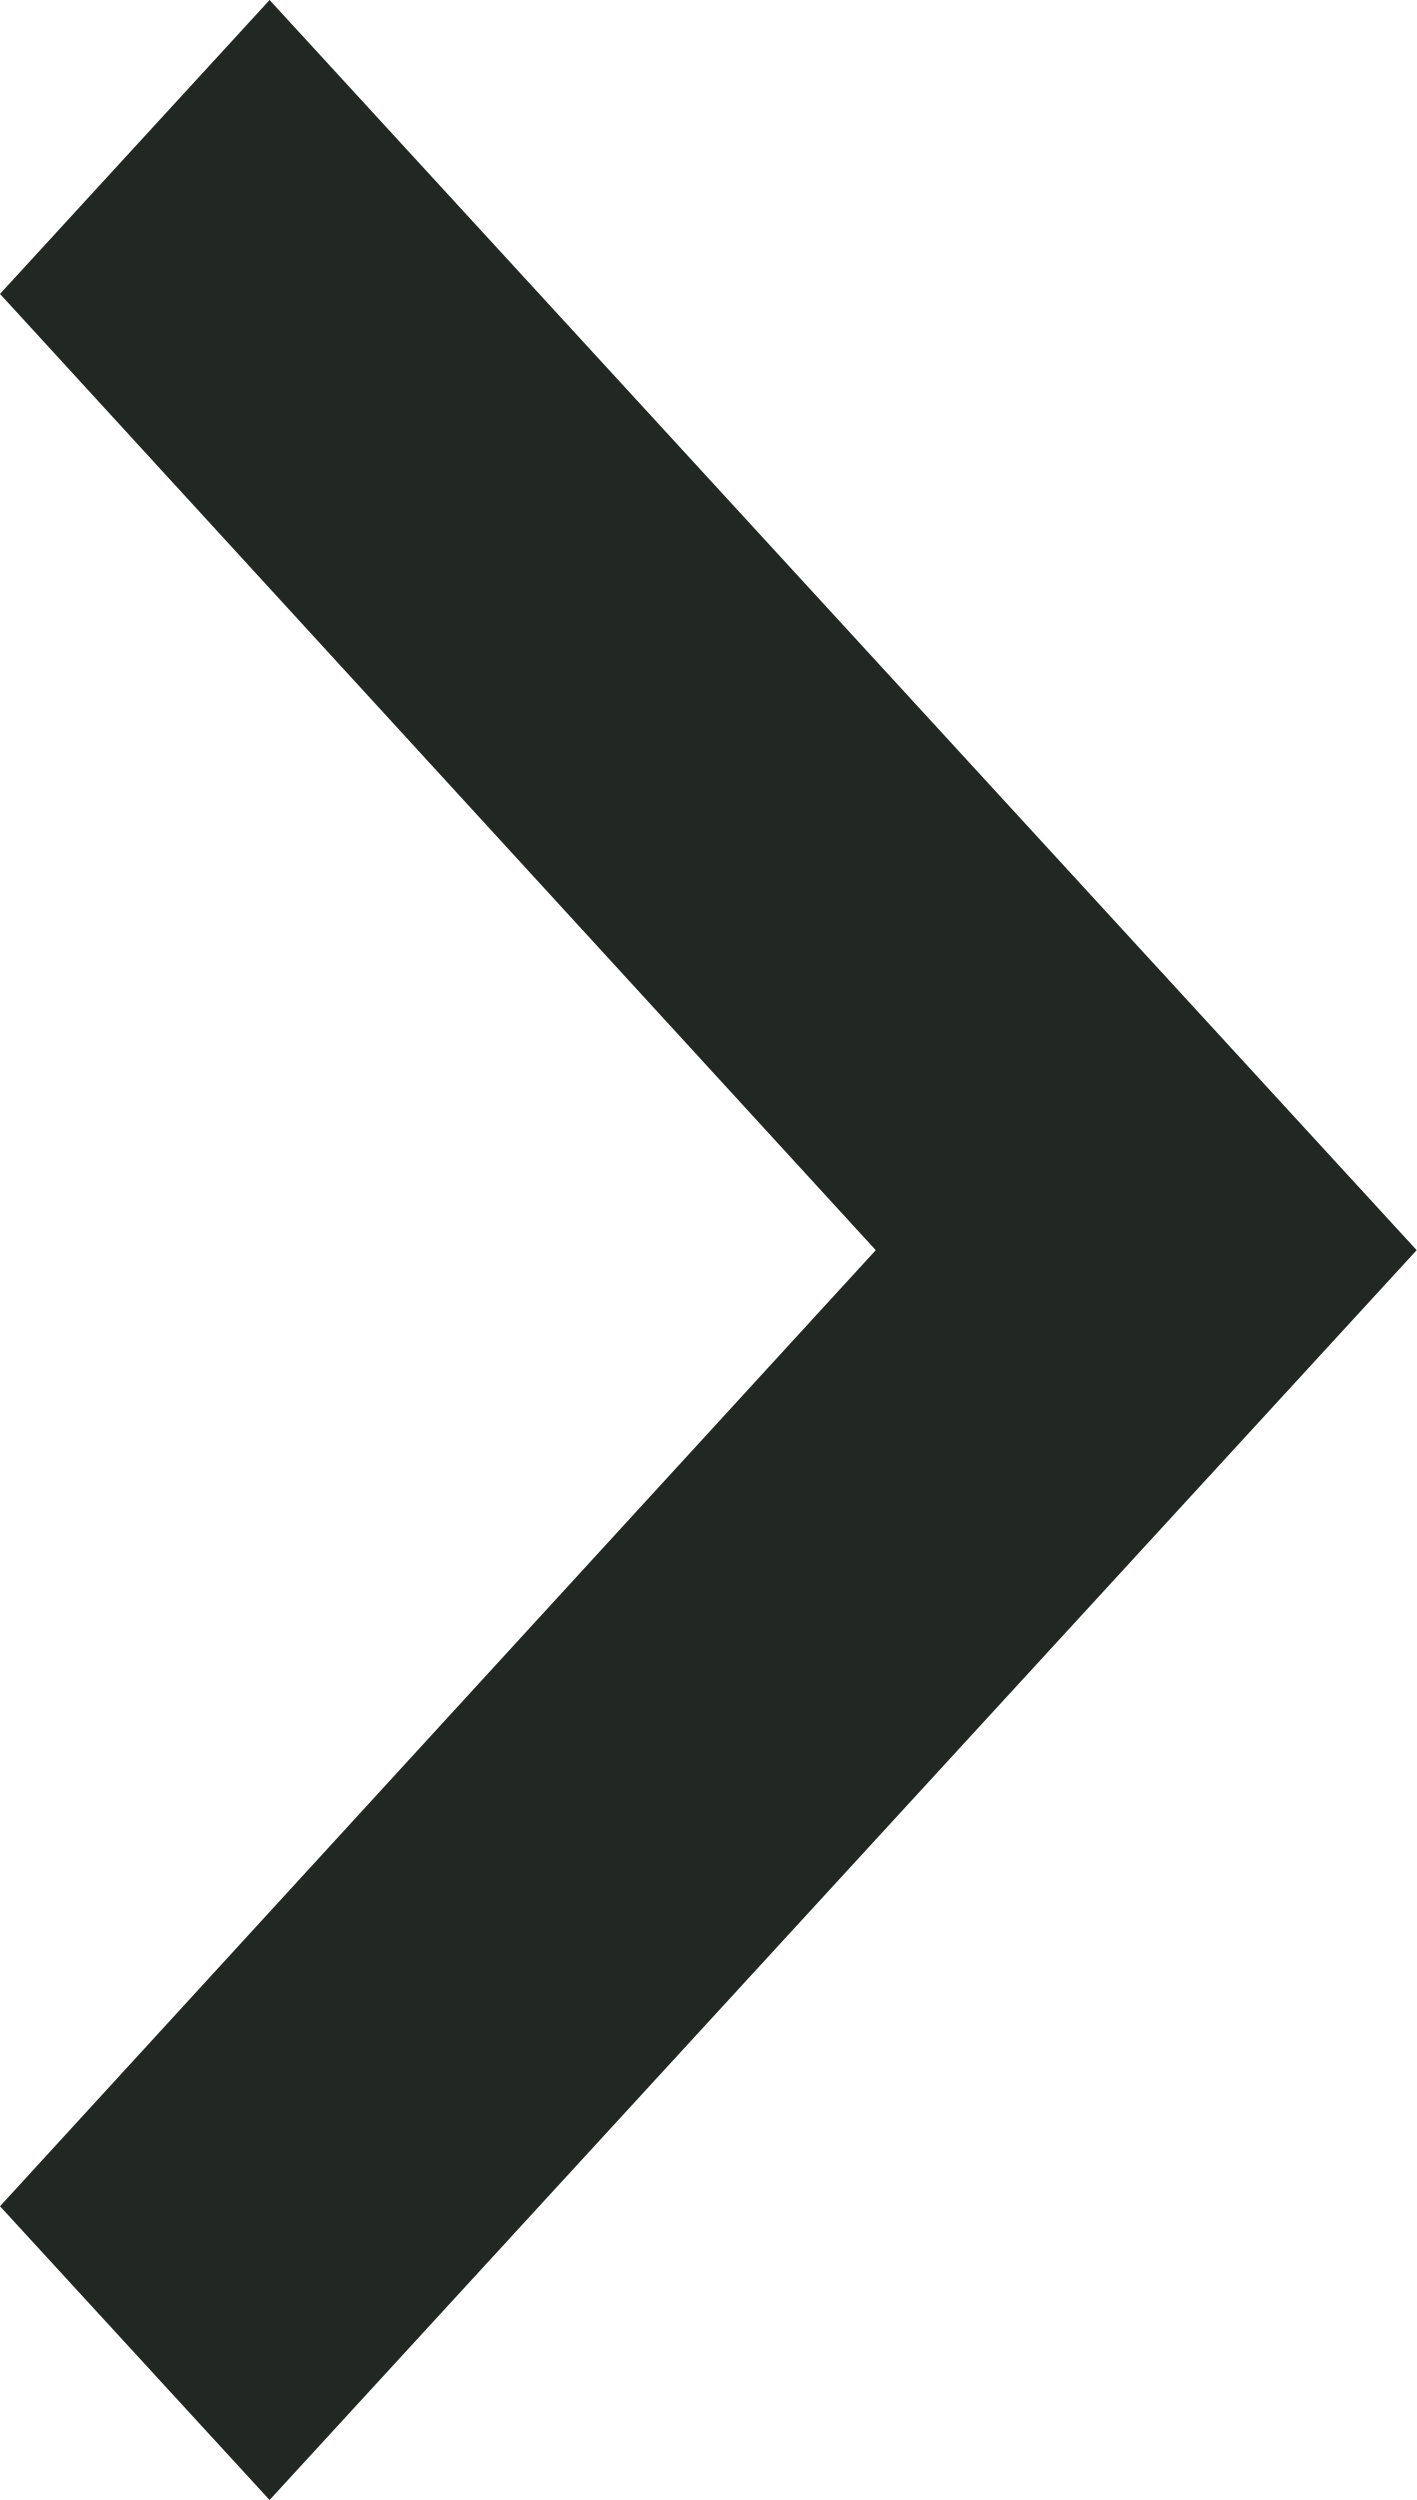
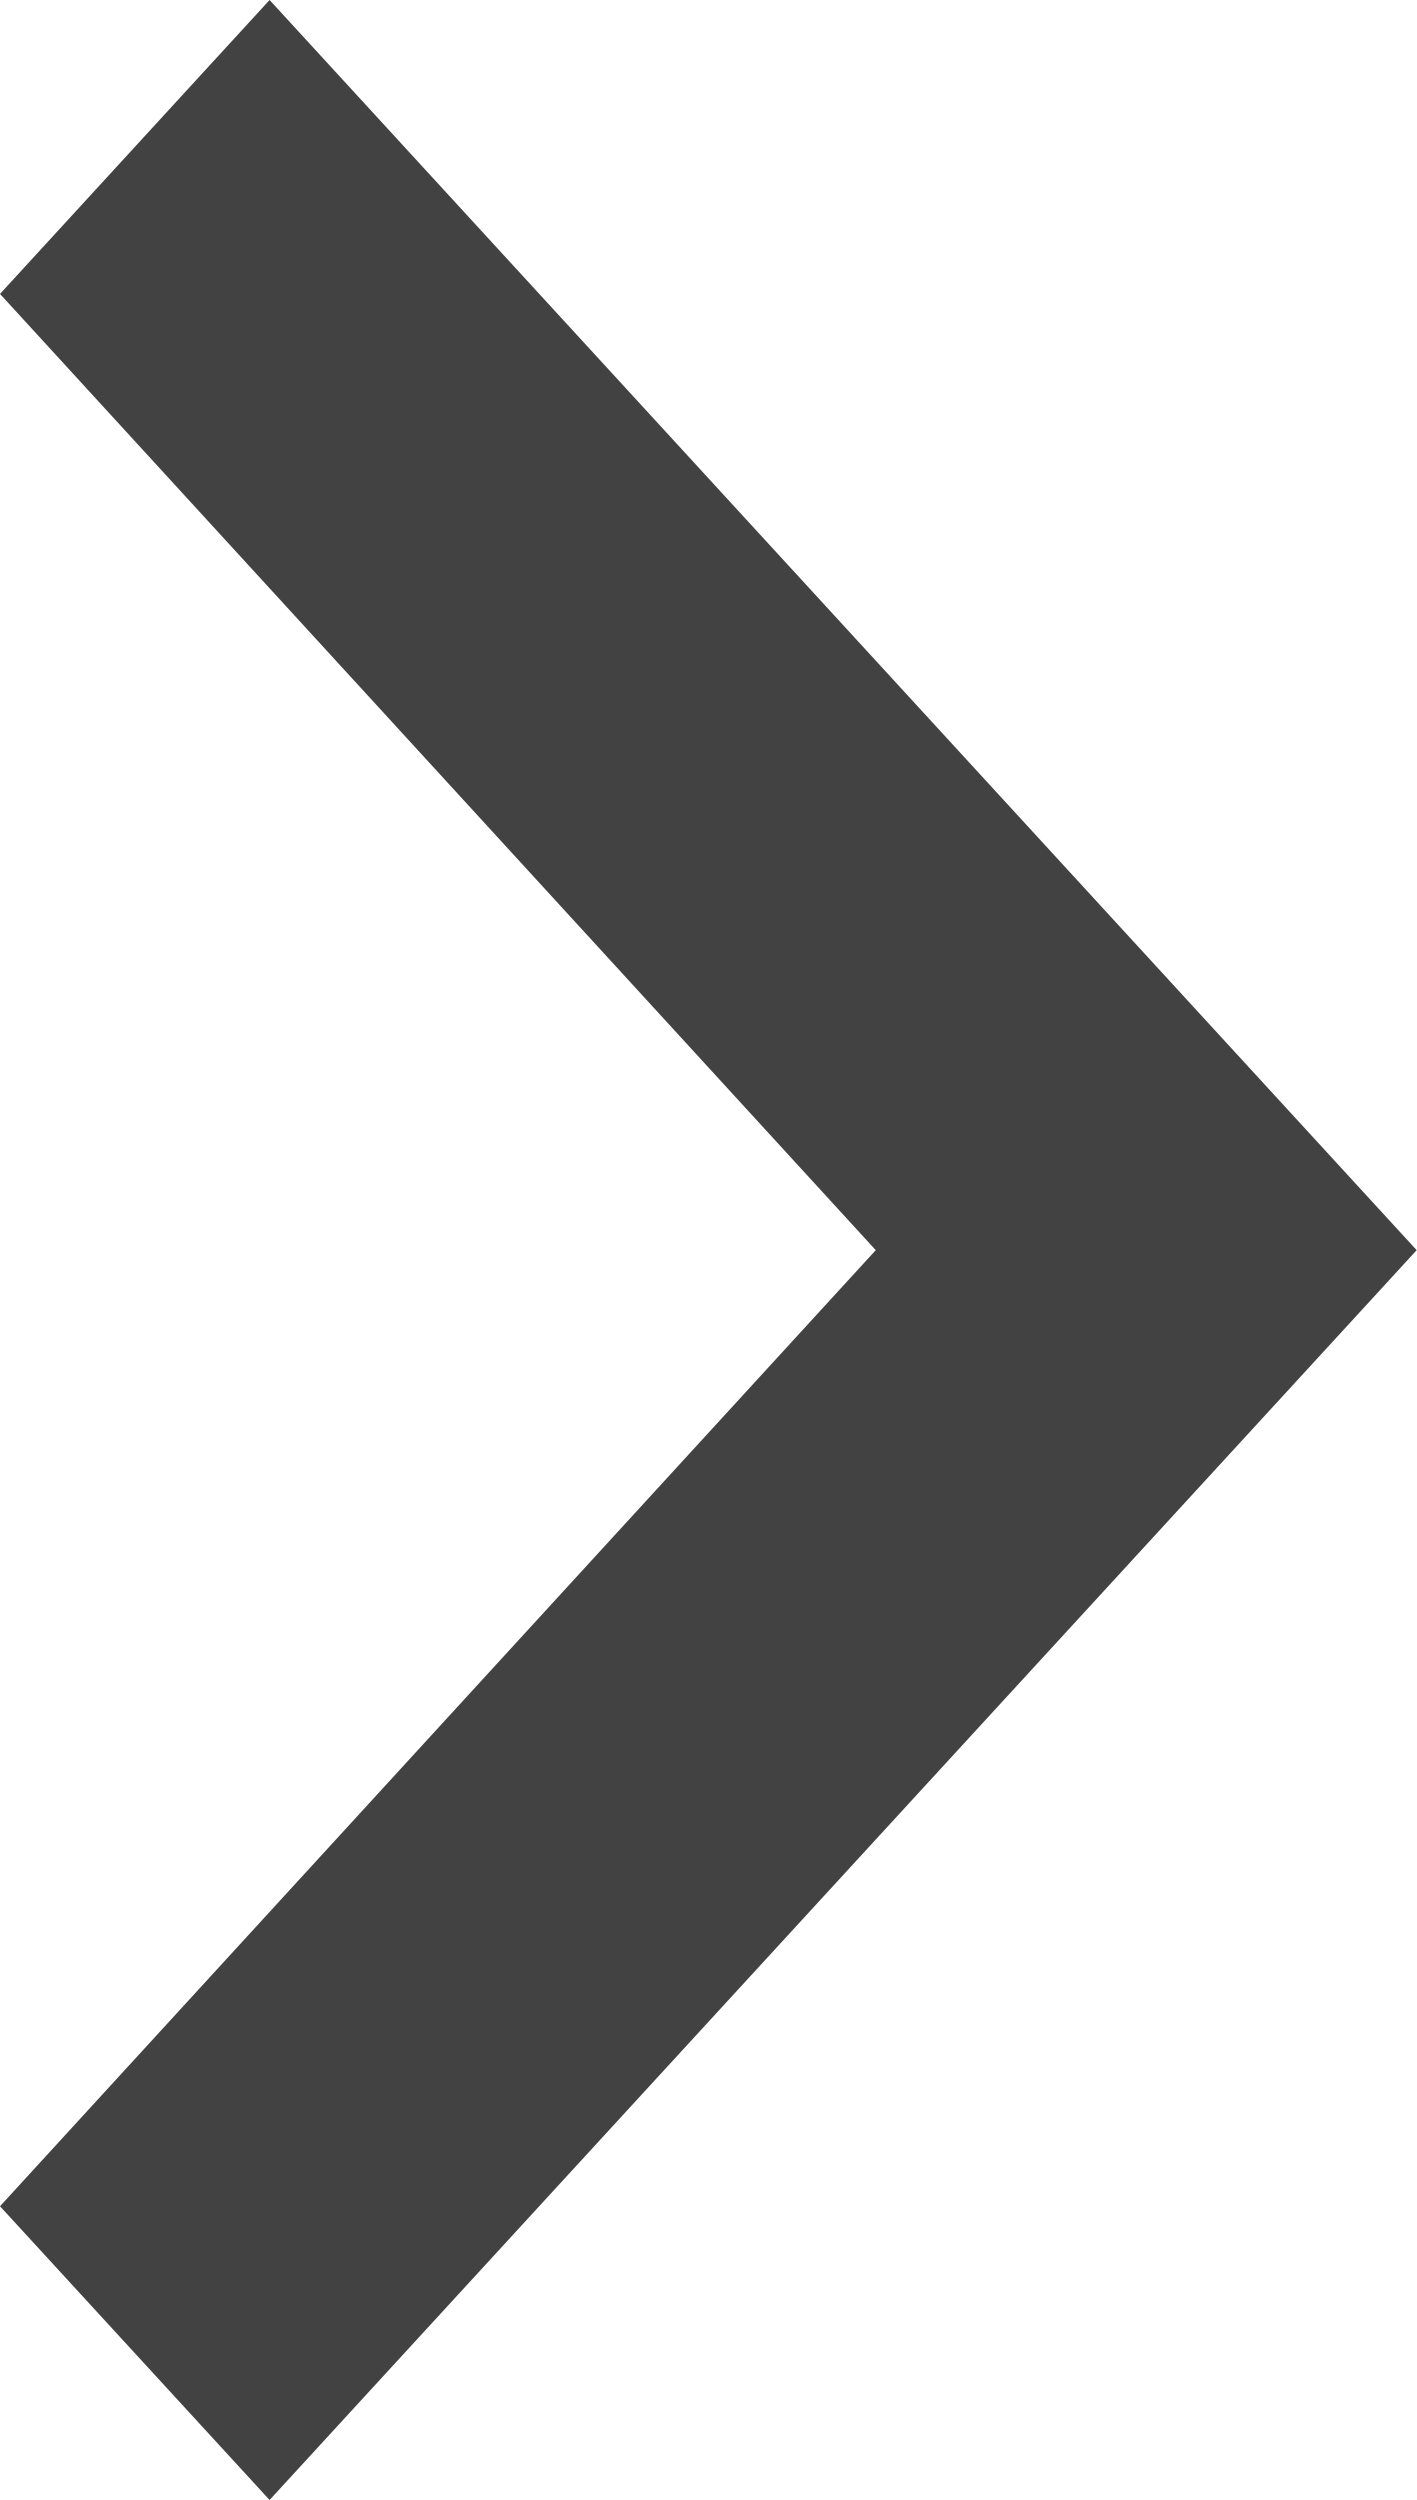
<svg xmlns="http://www.w3.org/2000/svg" width="17" height="30" viewBox="0 0 17 30">
-   <polygon fill="#212722" fill-rule="evenodd" points="3.235 30 0 26.475 10.509 15.002 0 3.527 3.235 0 17 15.002" />
+   <polygon fill="#424242" fill-rule="evenodd" points="3.235 30 0 26.475 10.509 15.002 0 3.527 3.235 0 17 15.002" />
</svg>
